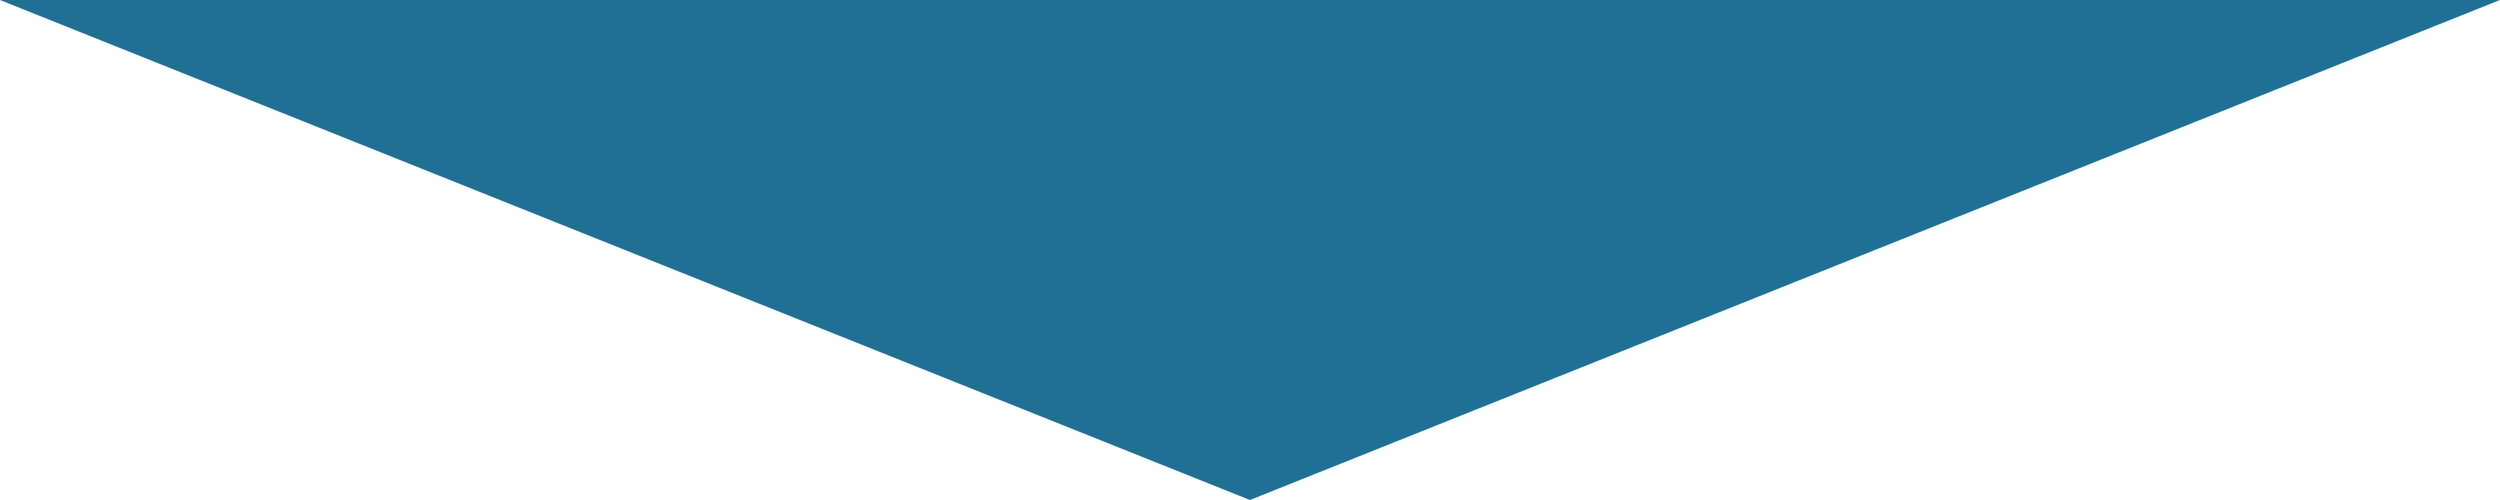
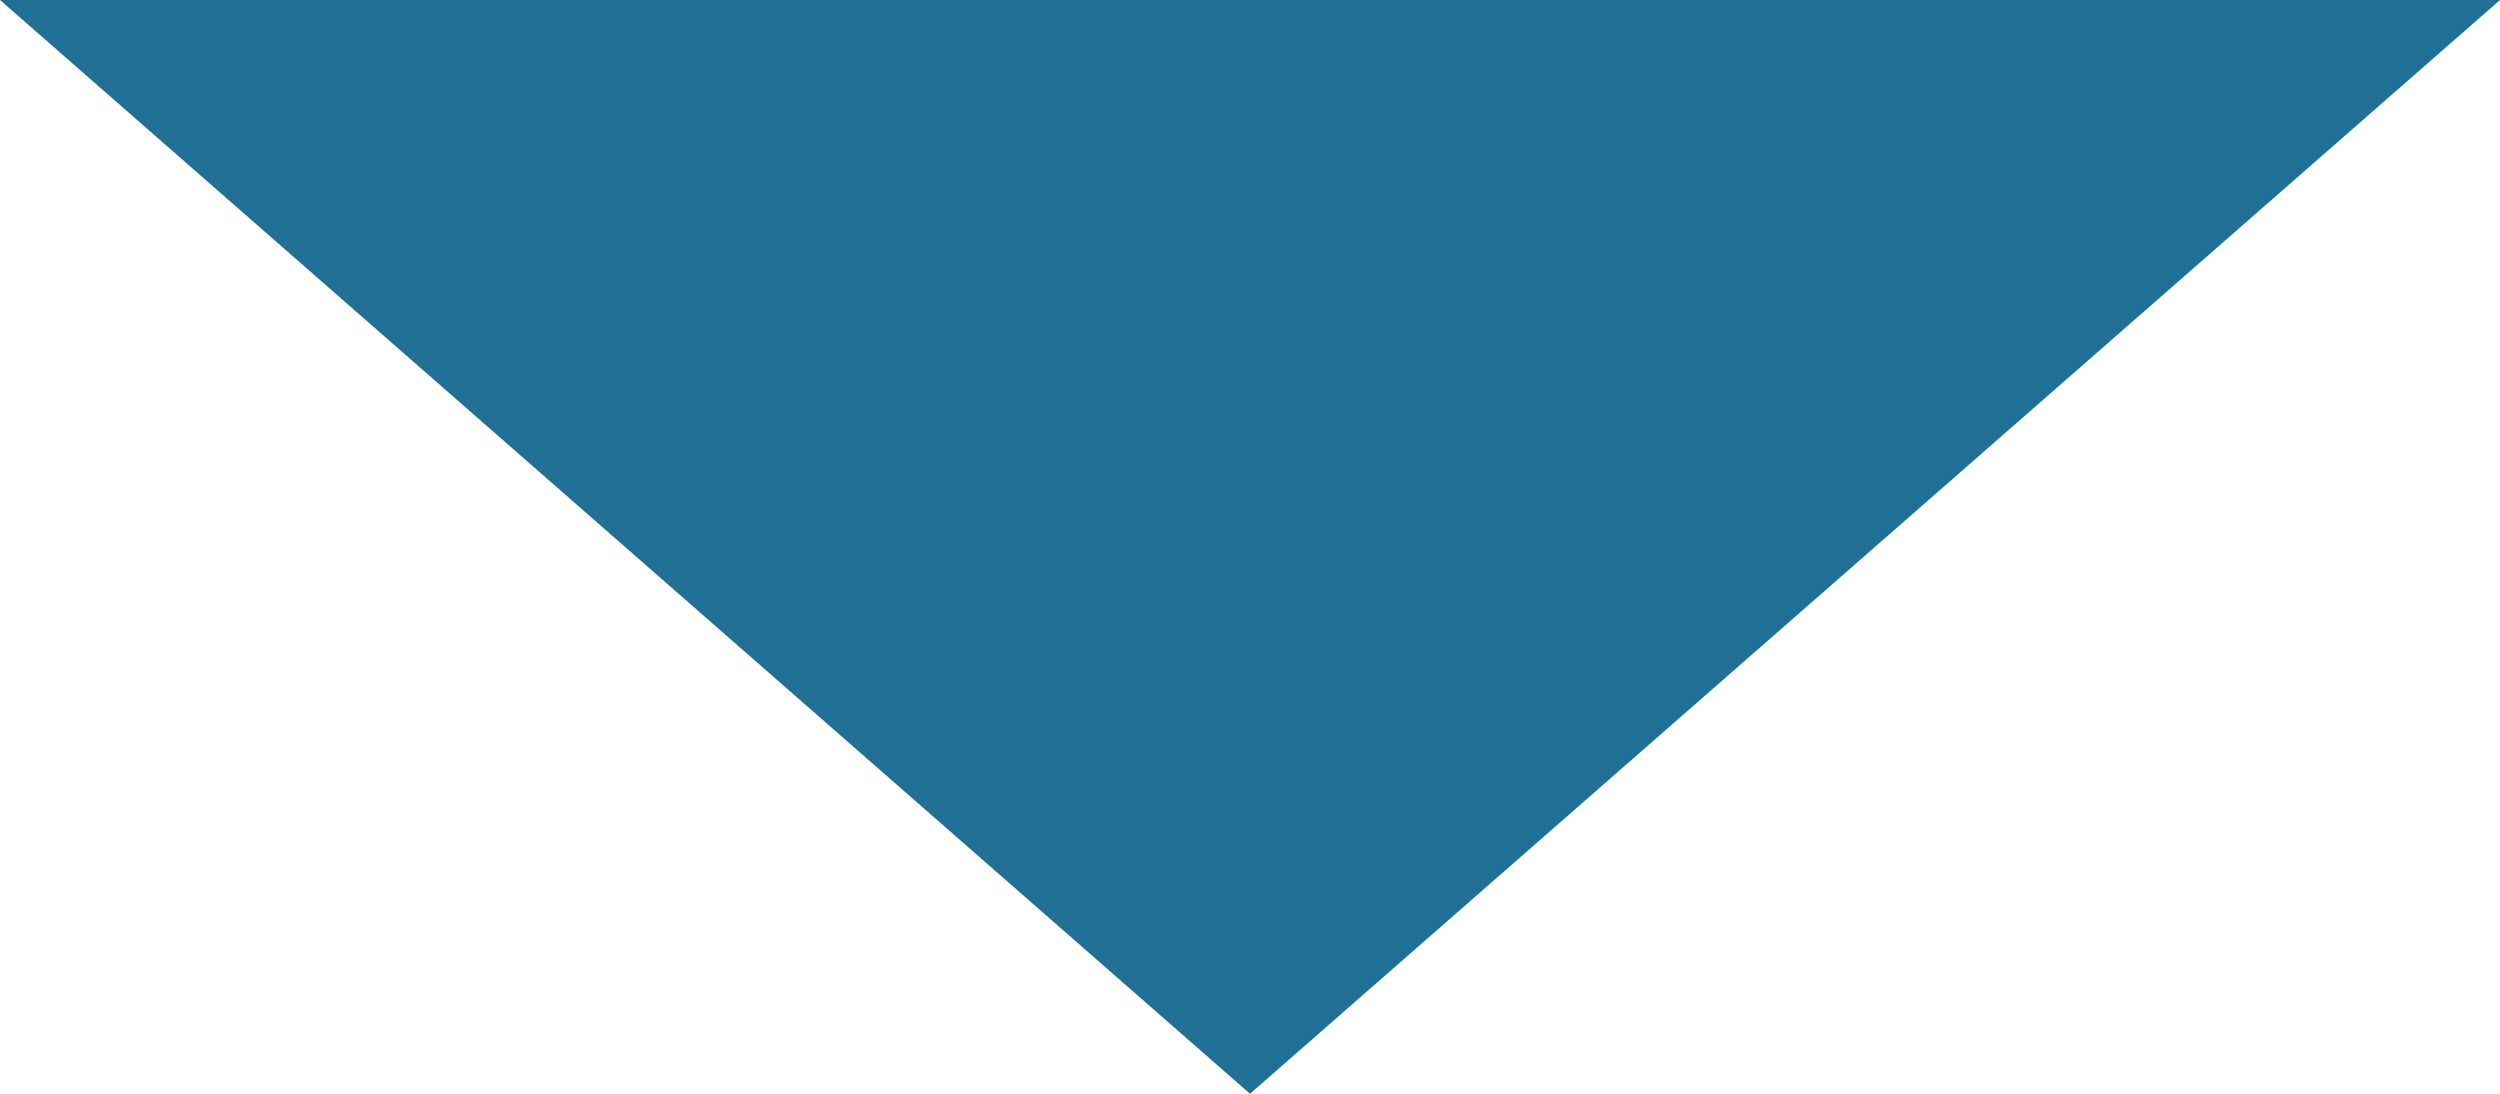
- <svg xmlns="http://www.w3.org/2000/svg" width="25" height="5" viewBox="0 0 25 5">
-   <g transform="translate(25 5) rotate(180)" fill="#206f94">
-     <path d="M 22.404 4.5 L 2.596 4.5 L 12.5 0.539 L 22.404 4.5 Z" stroke="none" />
-     <path d="M 12.5 1.077 L 5.193 4 L 19.807 4 L 12.5 1.077 M 12.5 0 L 25 5 L 0 5 L 12.5 0 Z" stroke="none" fill="#206f94" />
+ <svg xmlns="http://www.w3.org/2000/svg" width="16" height="7" viewBox="0 0 16 7">
+   <g transform="translate(16 7) rotate(180)" fill="#206f94">
+     <path d="M 14.669 6.5 L 1.331 6.5 L 8 0.664 L 14.669 6.5 Z" stroke="none" />
+     <path d="M 8 1.329 L 2.661 6 L 13.339 6 L 8 1.329 M 8 0 L 16 7 L 0 7 L 8 0 Z" stroke="none" fill="#206f94" />
  </g>
</svg>
